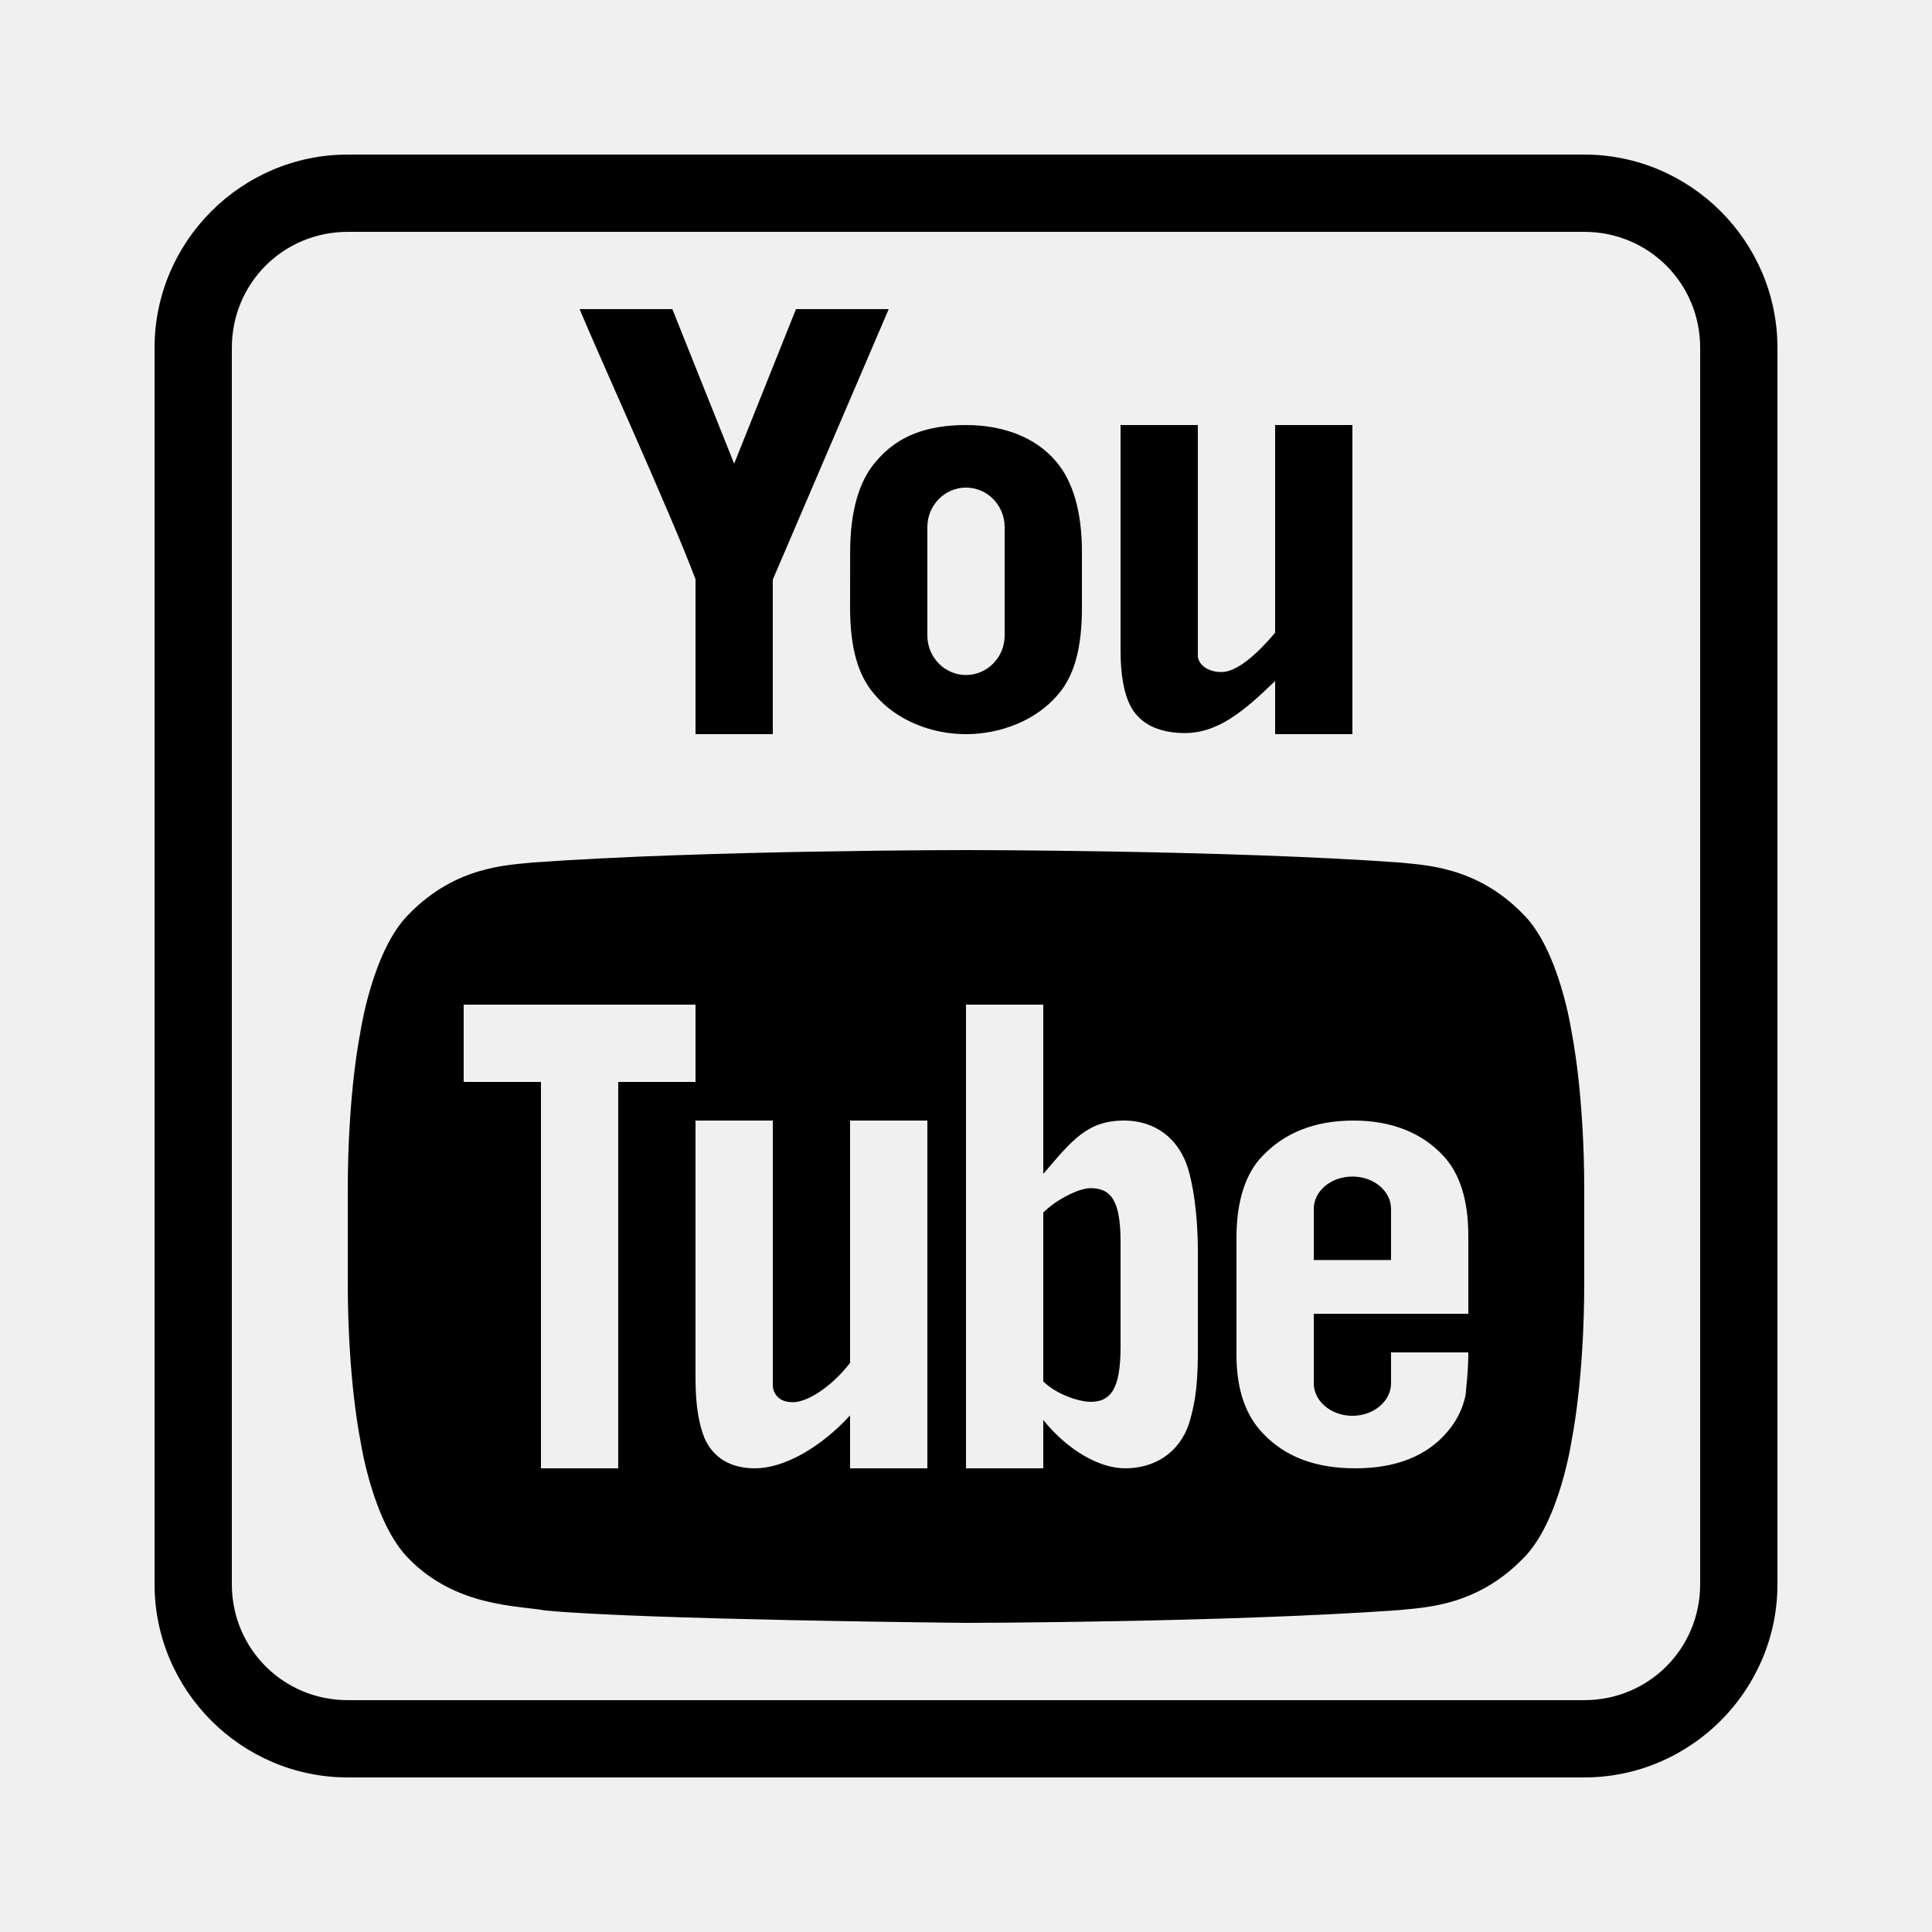
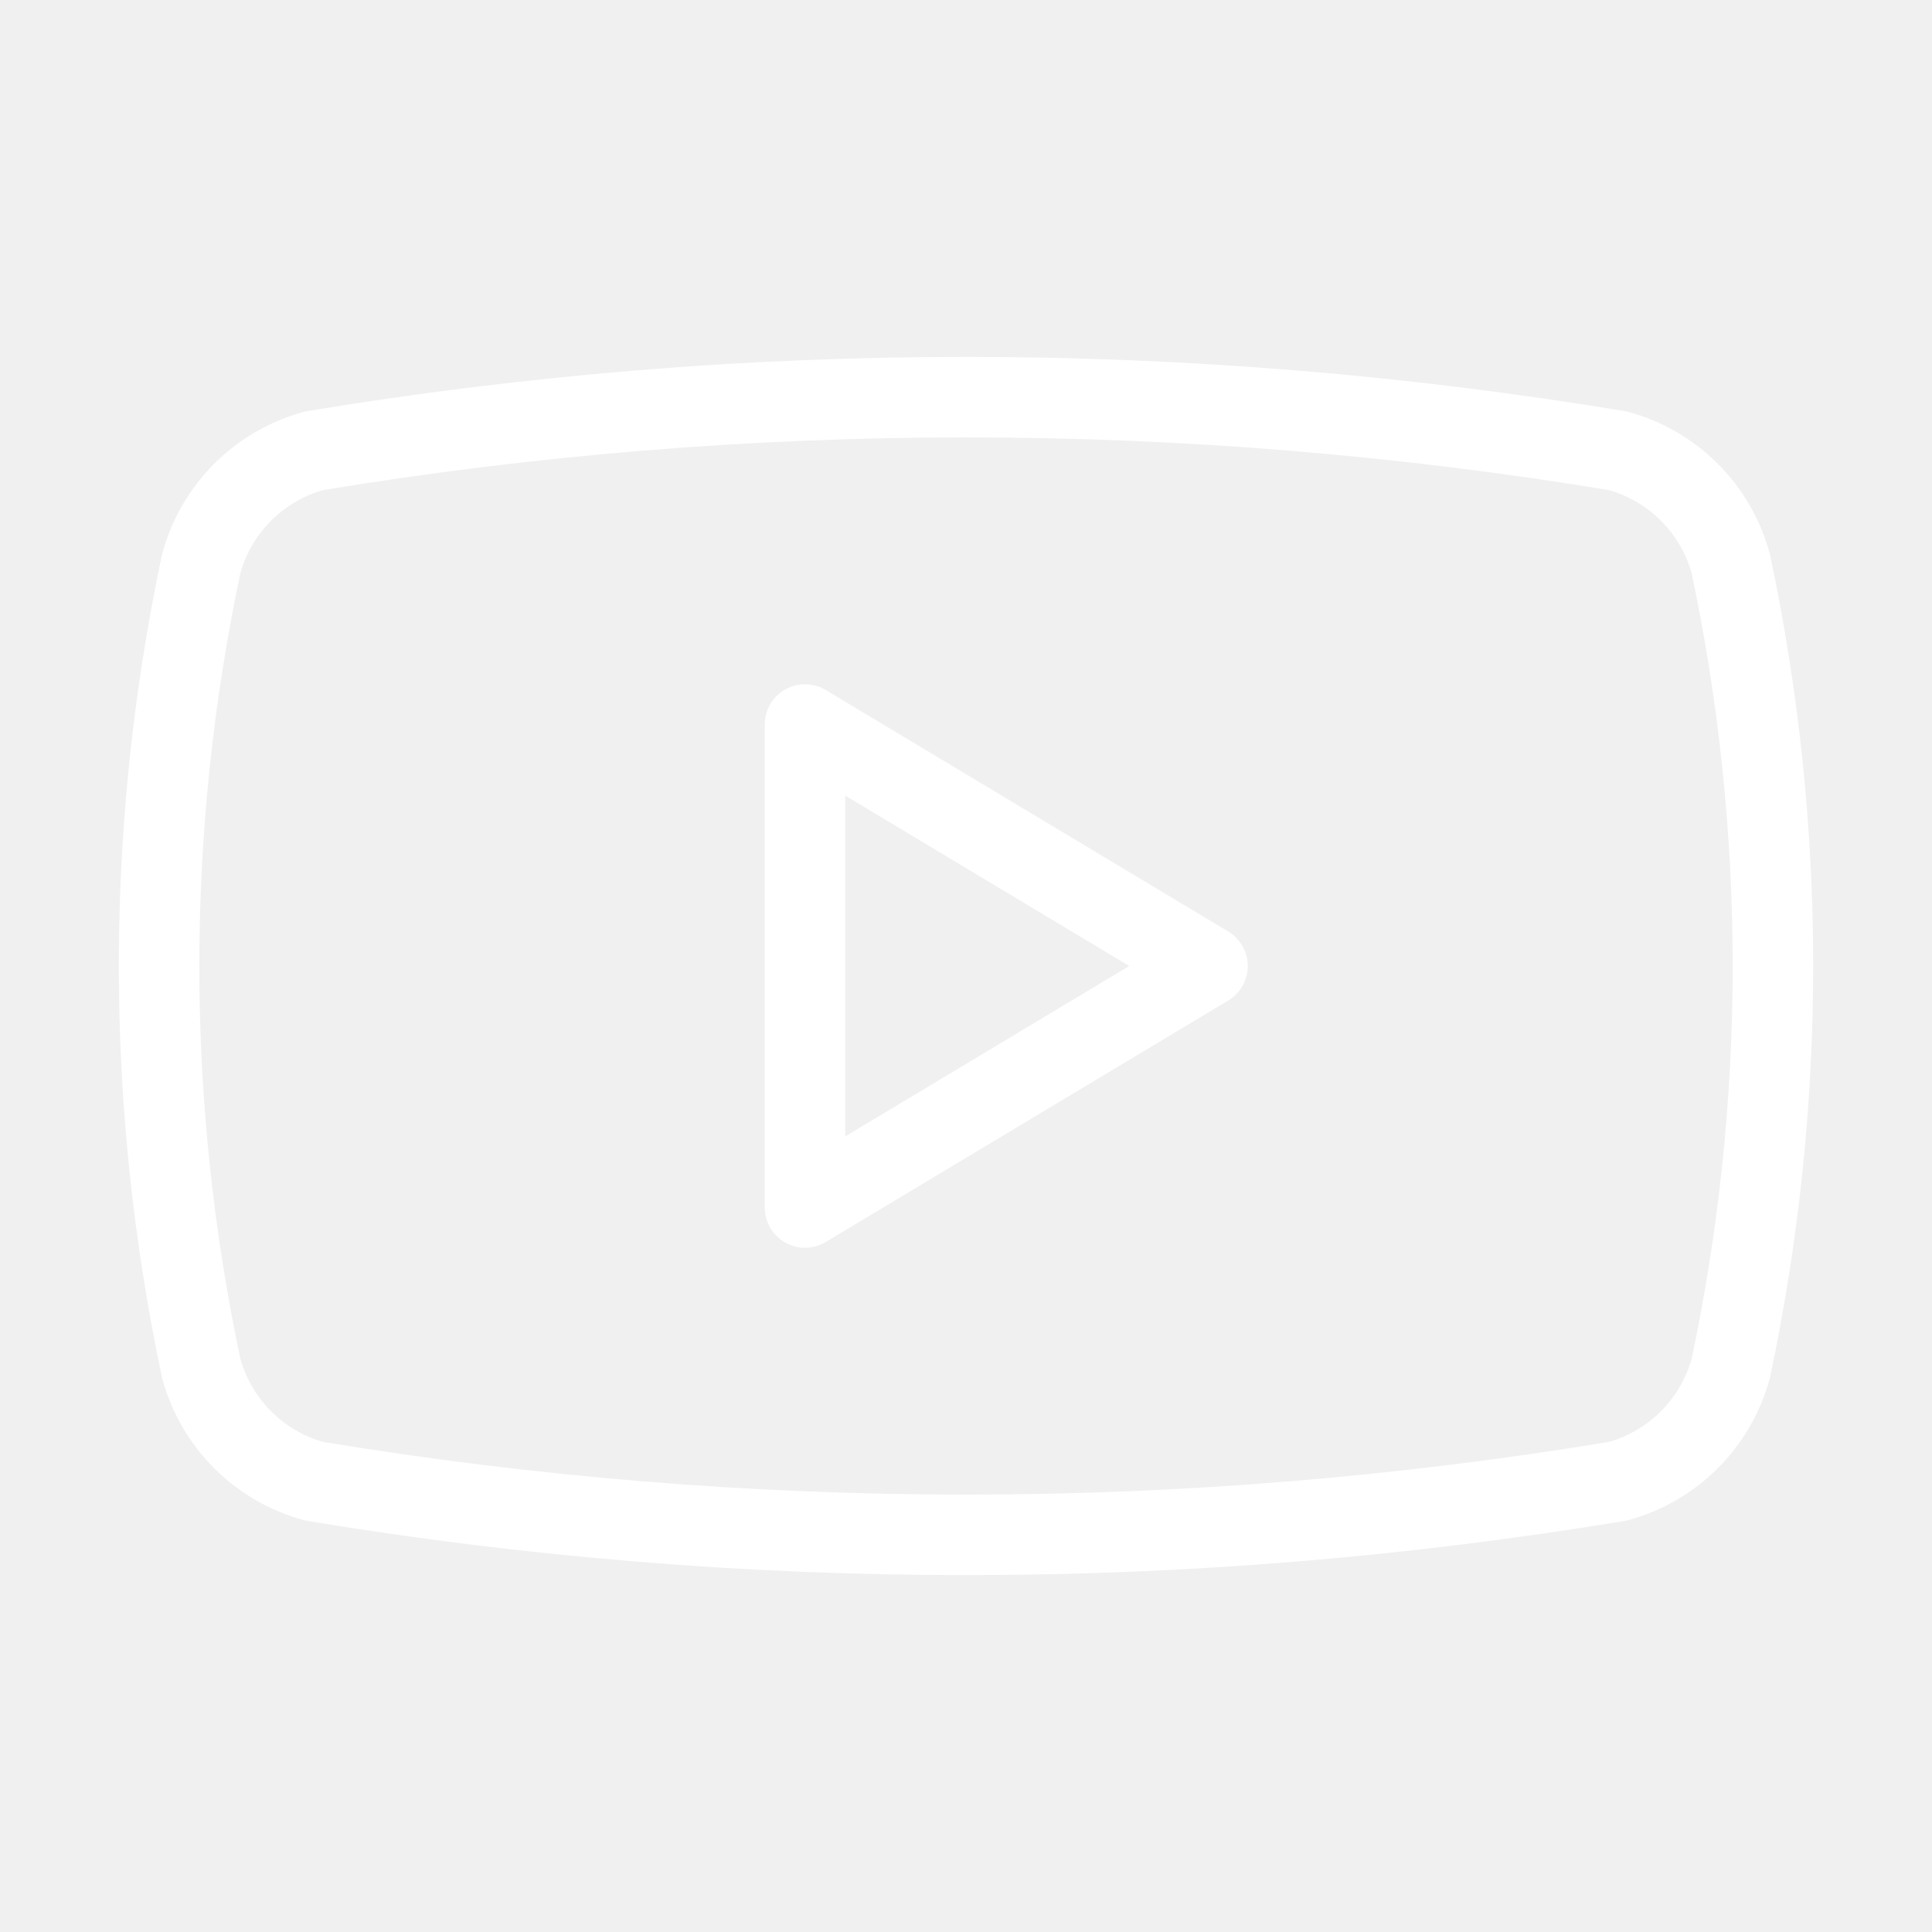
- <svg xmlns="http://www.w3.org/2000/svg" viewBox="0 0 50 50" width="50px" height="50px">
-   <path d="M 9 4 C 6.25 4 4 6.25 4 9 L 4 41 C 4 43.75 6.25 46 9 46 L 41 46 C 43.75 46 46 43.75 46 41 L 46 9 C 46 6.25 43.75 4 41 4 L 9 4 z M 9 6 L 41 6 C 42.668 6 44 7.332 44 9 L 44 41 C 44 42.668 42.668 44 41 44 L 9 44 C 7.332 44 6 42.668 6 41 L 6 9 C 6 7.332 7.332 6 9 6 z M 15 8 C 15.414 9.013 17.402 13.381 18 14.994 L 18 19 L 20 19 L 20 15 L 23 8 L 20.6 8 L 19 12 L 17.4 8 L 15 8 z M 25 11 C 23.994 11 23.229 11.275 22.668 11.945 C 22.235 12.44 22.002 13.234 22.002 14.281 L 22 15.727 C 22 16.768 22.206 17.488 22.639 17.979 C 23.201 18.646 24.111 19 25 19 C 25.889 19 26.816 18.646 27.379 17.977 C 27.805 17.487 28 16.768 28 15.727 L 28 14.275 C 28 13.227 27.758 12.44 27.332 11.945 C 26.77 11.275 25.889 11 25 11 z M 29 11 L 29 16.838 C 29 17.498 29.098 17.946 29.238 18.234 C 29.468 18.707 29.929 18.95 30.59 18.971 C 31.501 19.001 32.185 18.41 33 17.625 L 33 19 L 35 19 L 35 11 L 33 11 L 33 16.375 C 32.545 16.914 32.021 17.393 31.609 17.393 C 31.336 17.393 31.05 17.267 31 17 L 31 11 L 29 11 z M 25 12.619 C 25.552 12.619 26 13.077 26 13.641 L 26 16.447 C 26 17.01 25.552 17.469 25 17.469 C 24.448 17.469 24 17.011 24 16.447 L 24 13.641 C 24 13.078 24.448 12.619 25 12.619 z M 24.99 22 C 24.99 22 18.281 22 13.801 22.32 C 13.171 22.39 11.81 22.4 10.59 23.65 C 9.63 24.59 9.32 26.75 9.32 26.75 C 9.32 26.75 9 28.281 9 30.811 L 9 33.18 C 9 35.71 9.32 37.24 9.32 37.24 C 9.32 37.24 9.63 39.4 10.59 40.35 C 11.81 41.59 13.409 41.55 14.119 41.68 C 16.679 41.92 25 42 25 42 C 25 42 31.719 41.99 36.199 41.67 C 36.829 41.6 38.19 41.59 39.41 40.34 C 40.37 39.4 40.68 37.24 40.68 37.24 C 40.68 37.24 41 35.71 41 33.18 L 41 30.811 C 41 28.281 40.68 26.75 40.68 26.75 C 40.68 26.75 40.37 24.59 39.41 23.65 C 38.19 22.4 36.829 22.39 36.199 22.32 C 31.719 22 25.01 22 25.01 22 L 24.99 22 z M 12 26 L 18 26 L 18 28 L 16 28 L 16 38 L 14 38 L 14 28 L 12 28 L 12 26 z M 25 26 L 27 26 L 27 30.381 C 27.75 29.501 28.149 28.99 29.119 29 C 29.879 29.01 30.49 29.441 30.74 30.221 C 30.87 30.641 31 31.391 31 32.381 L 31 35.131 C 30.99 36.011 30.899 36.4 30.779 36.82 C 30.529 37.6 29.879 38 29.119 38 C 28.449 38 27.63 37.53 27 36.75 L 27 38 L 25 38 L 25 26 z M 18 29 L 20 29 L 20 35.891 C 20.05 36.181 20.26 36.289 20.52 36.289 C 20.92 36.289 21.56 35.85 22 35.27 L 22 29 L 24 29 L 24 38 L 22 38 L 22 36.631 C 21.21 37.491 20.269 38 19.539 38 C 18.899 38 18.45 37.721 18.23 37.211 C 18.1 36.891 18 36.409 18 35.689 L 18 29 z M 35.029 29 C 36.019 29 36.809 29.32 37.359 29.92 C 37.769 30.36 38 31.04 38 31.98 L 38 34 L 34 34 L 34 35.801 C 34 36.261 34.45 36.641 35 36.641 C 35.55 36.641 36 36.261 36 35.801 L 36 35 L 38 35 C 38 35.51 37.94 35.94 37.93 36.1 C 37.86 36.45 37.701 36.771 37.461 37.051 C 36.921 37.691 36.11 38 35.08 38 C 34.04 38 33.259 37.7 32.689 37.1 C 32.269 36.67 32 36.01 32 35.08 L 32 32.02 C 32 31.08 32.24 30.36 32.67 29.92 C 33.24 29.32 34.019 29 35.029 29 z M 35 30.449 C 34.45 30.449 34 30.819 34 31.289 L 34 32.609 L 36 32.609 L 36 31.289 C 36 30.819 35.55 30.449 35 30.449 z M 28.221 30.75 C 28.066 30.75 27.84 30.828 27.613 30.945 C 27.5 31.004 27.386 31.072 27.281 31.146 C 27.176 31.221 27.08 31.301 27 31.381 L 27 35.75 C 27.08 35.83 27.176 35.904 27.281 35.969 C 27.597 36.163 27.988 36.279 28.221 36.279 C 28.423 36.279 28.582 36.23 28.703 36.111 C 28.744 36.072 28.781 36.024 28.812 35.969 C 28.876 35.858 28.922 35.715 28.953 35.533 C 28.984 35.352 29 35.132 29 34.869 L 29 32.131 C 29 31.868 28.984 31.649 28.953 31.471 C 28.891 31.114 28.767 30.913 28.57 30.818 C 28.472 30.771 28.356 30.75 28.221 30.75 z" />
+ <svg xmlns="http://www.w3.org/2000/svg" width="44" height="44" viewBox="0 0 24 24" fill="none" stroke="#ffffff" stroke-width="1" stroke-linecap="round" stroke-linejoin="round" class="lucide lucide-youtube">
+   <path d="M2.5 17a24.12 24.12 0 0 1 0-10 2 2 0 0 1 1.4-1.4 49.56 49.56 0 0 1 16.2 0A2 2 0 0 1 21.5 7a24.12 24.12 0 0 1 0 10 2 2 0 0 1-1.4 1.4 49.55 49.55 0 0 1-16.2 0A2 2 0 0 1 2.5 17" />
+   <path d="m10 15 5-3-5-3z" />
</svg>
